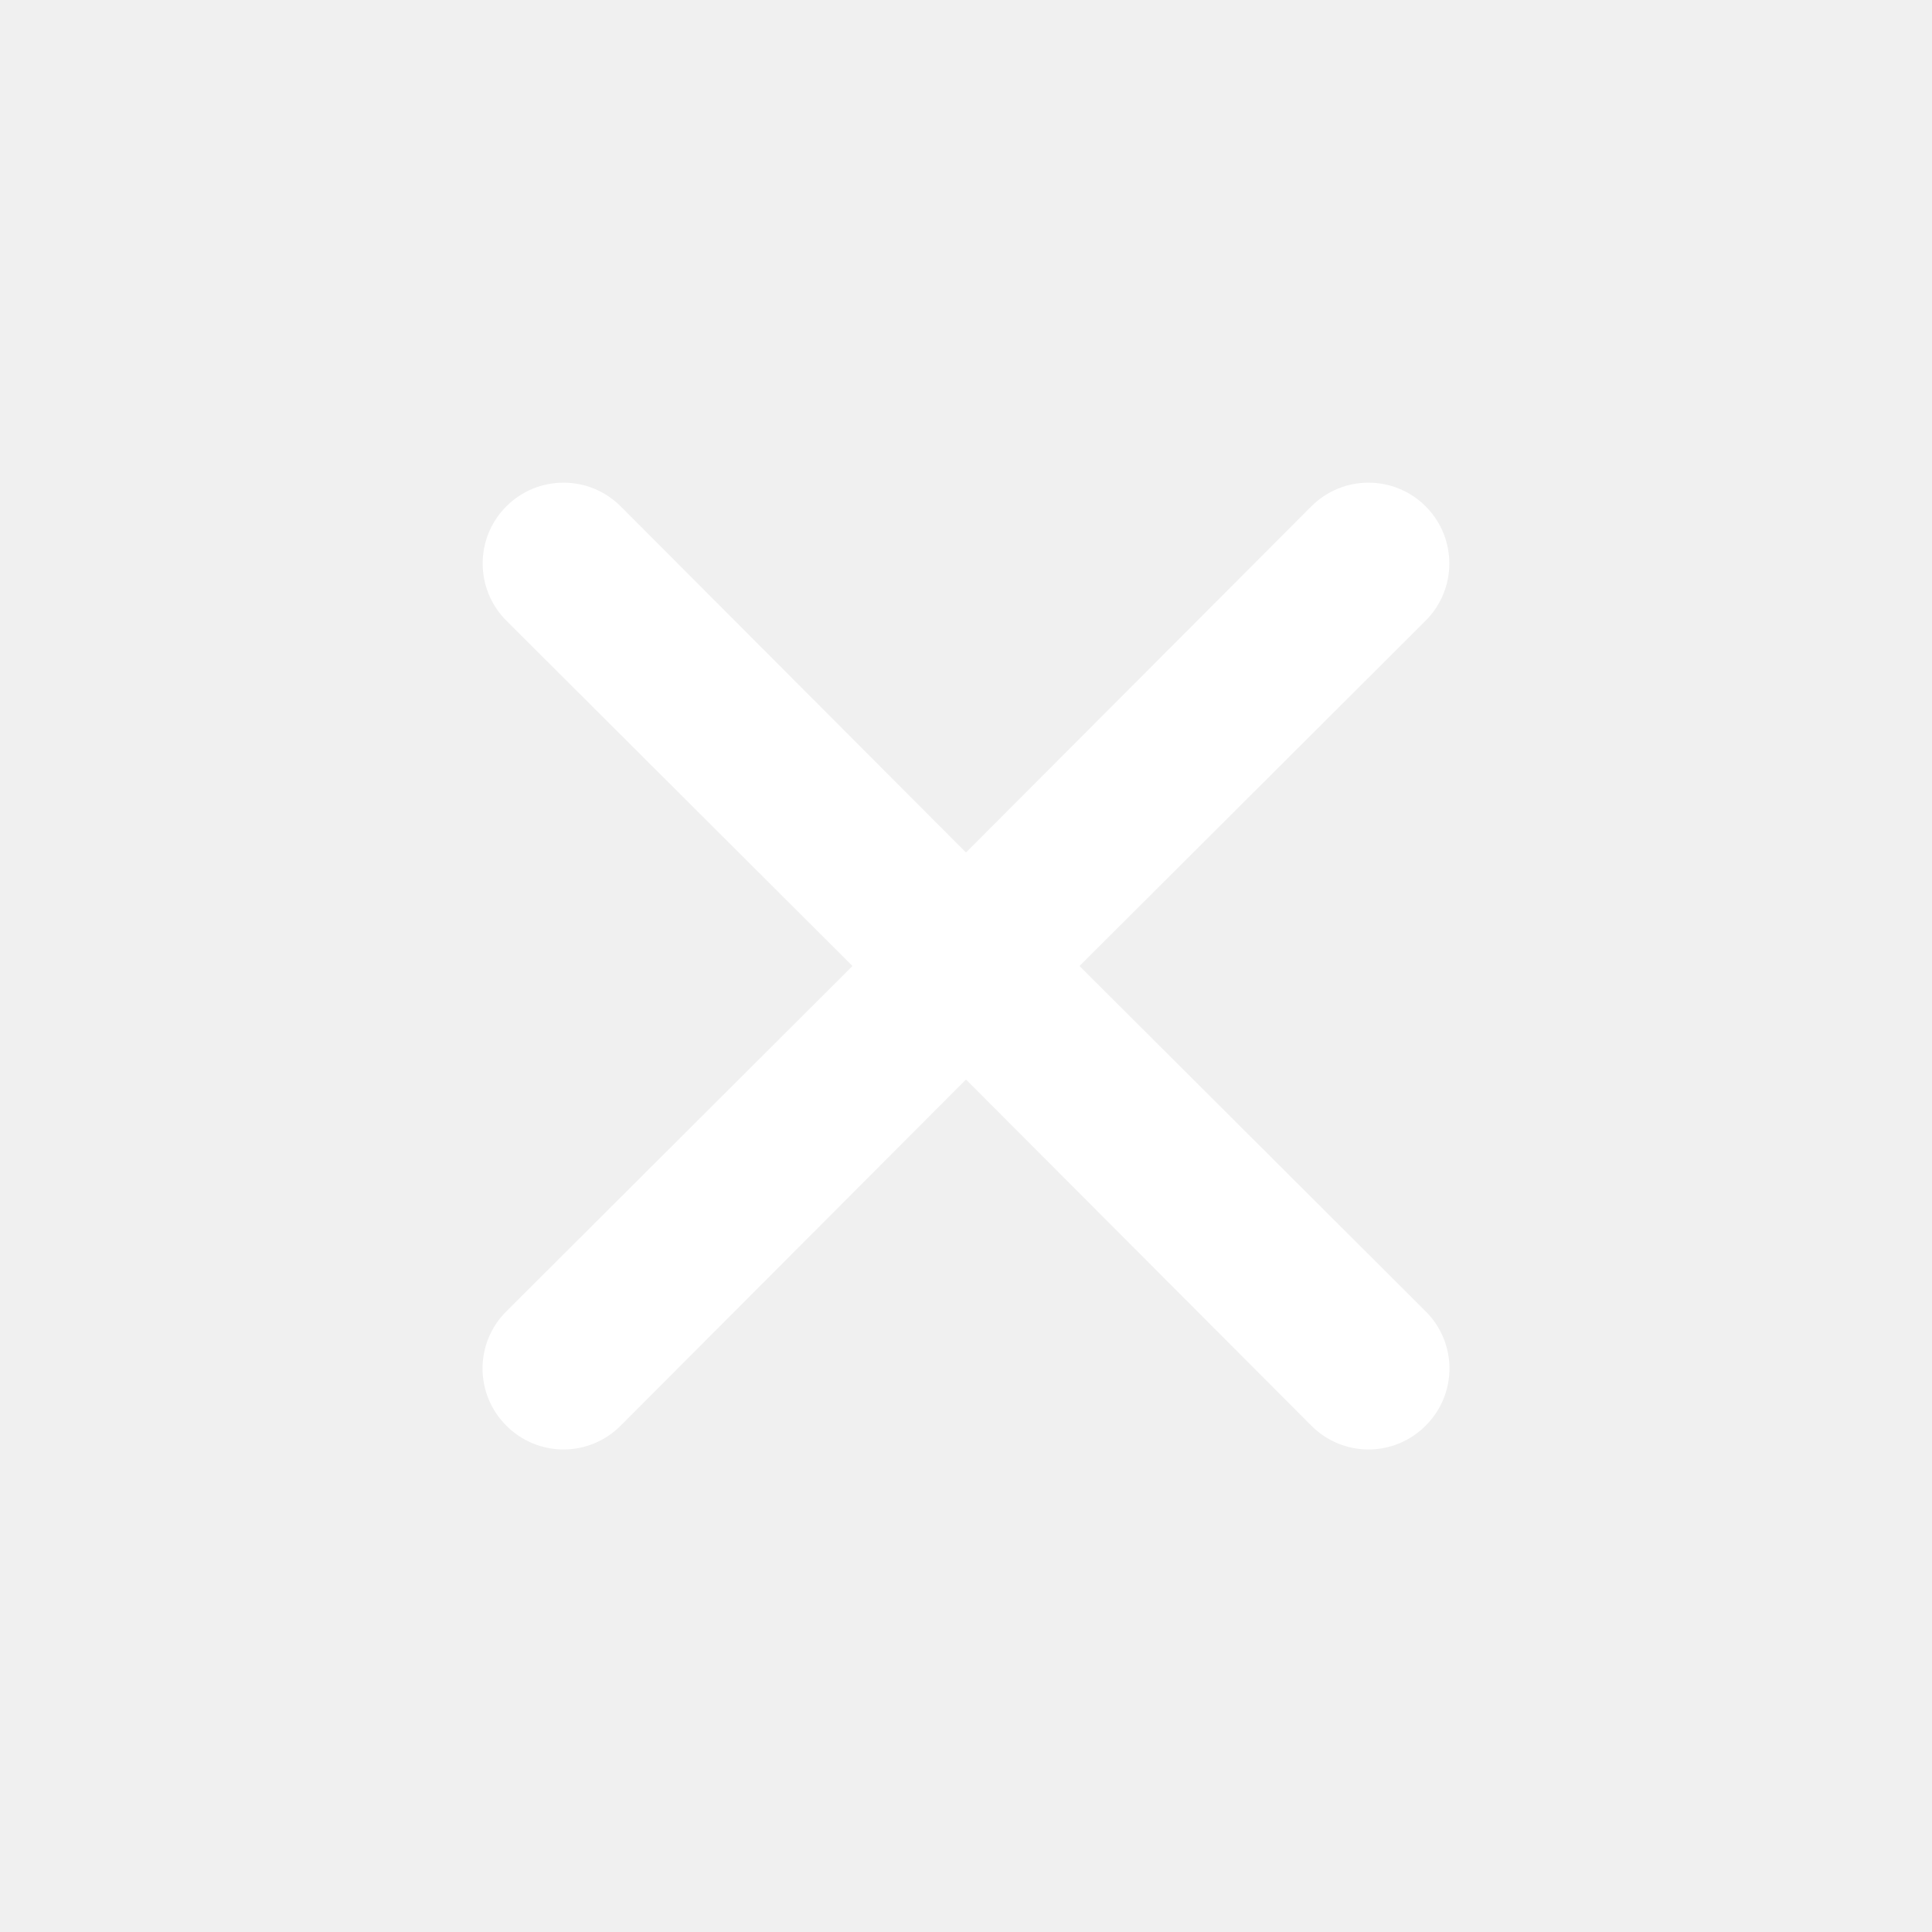
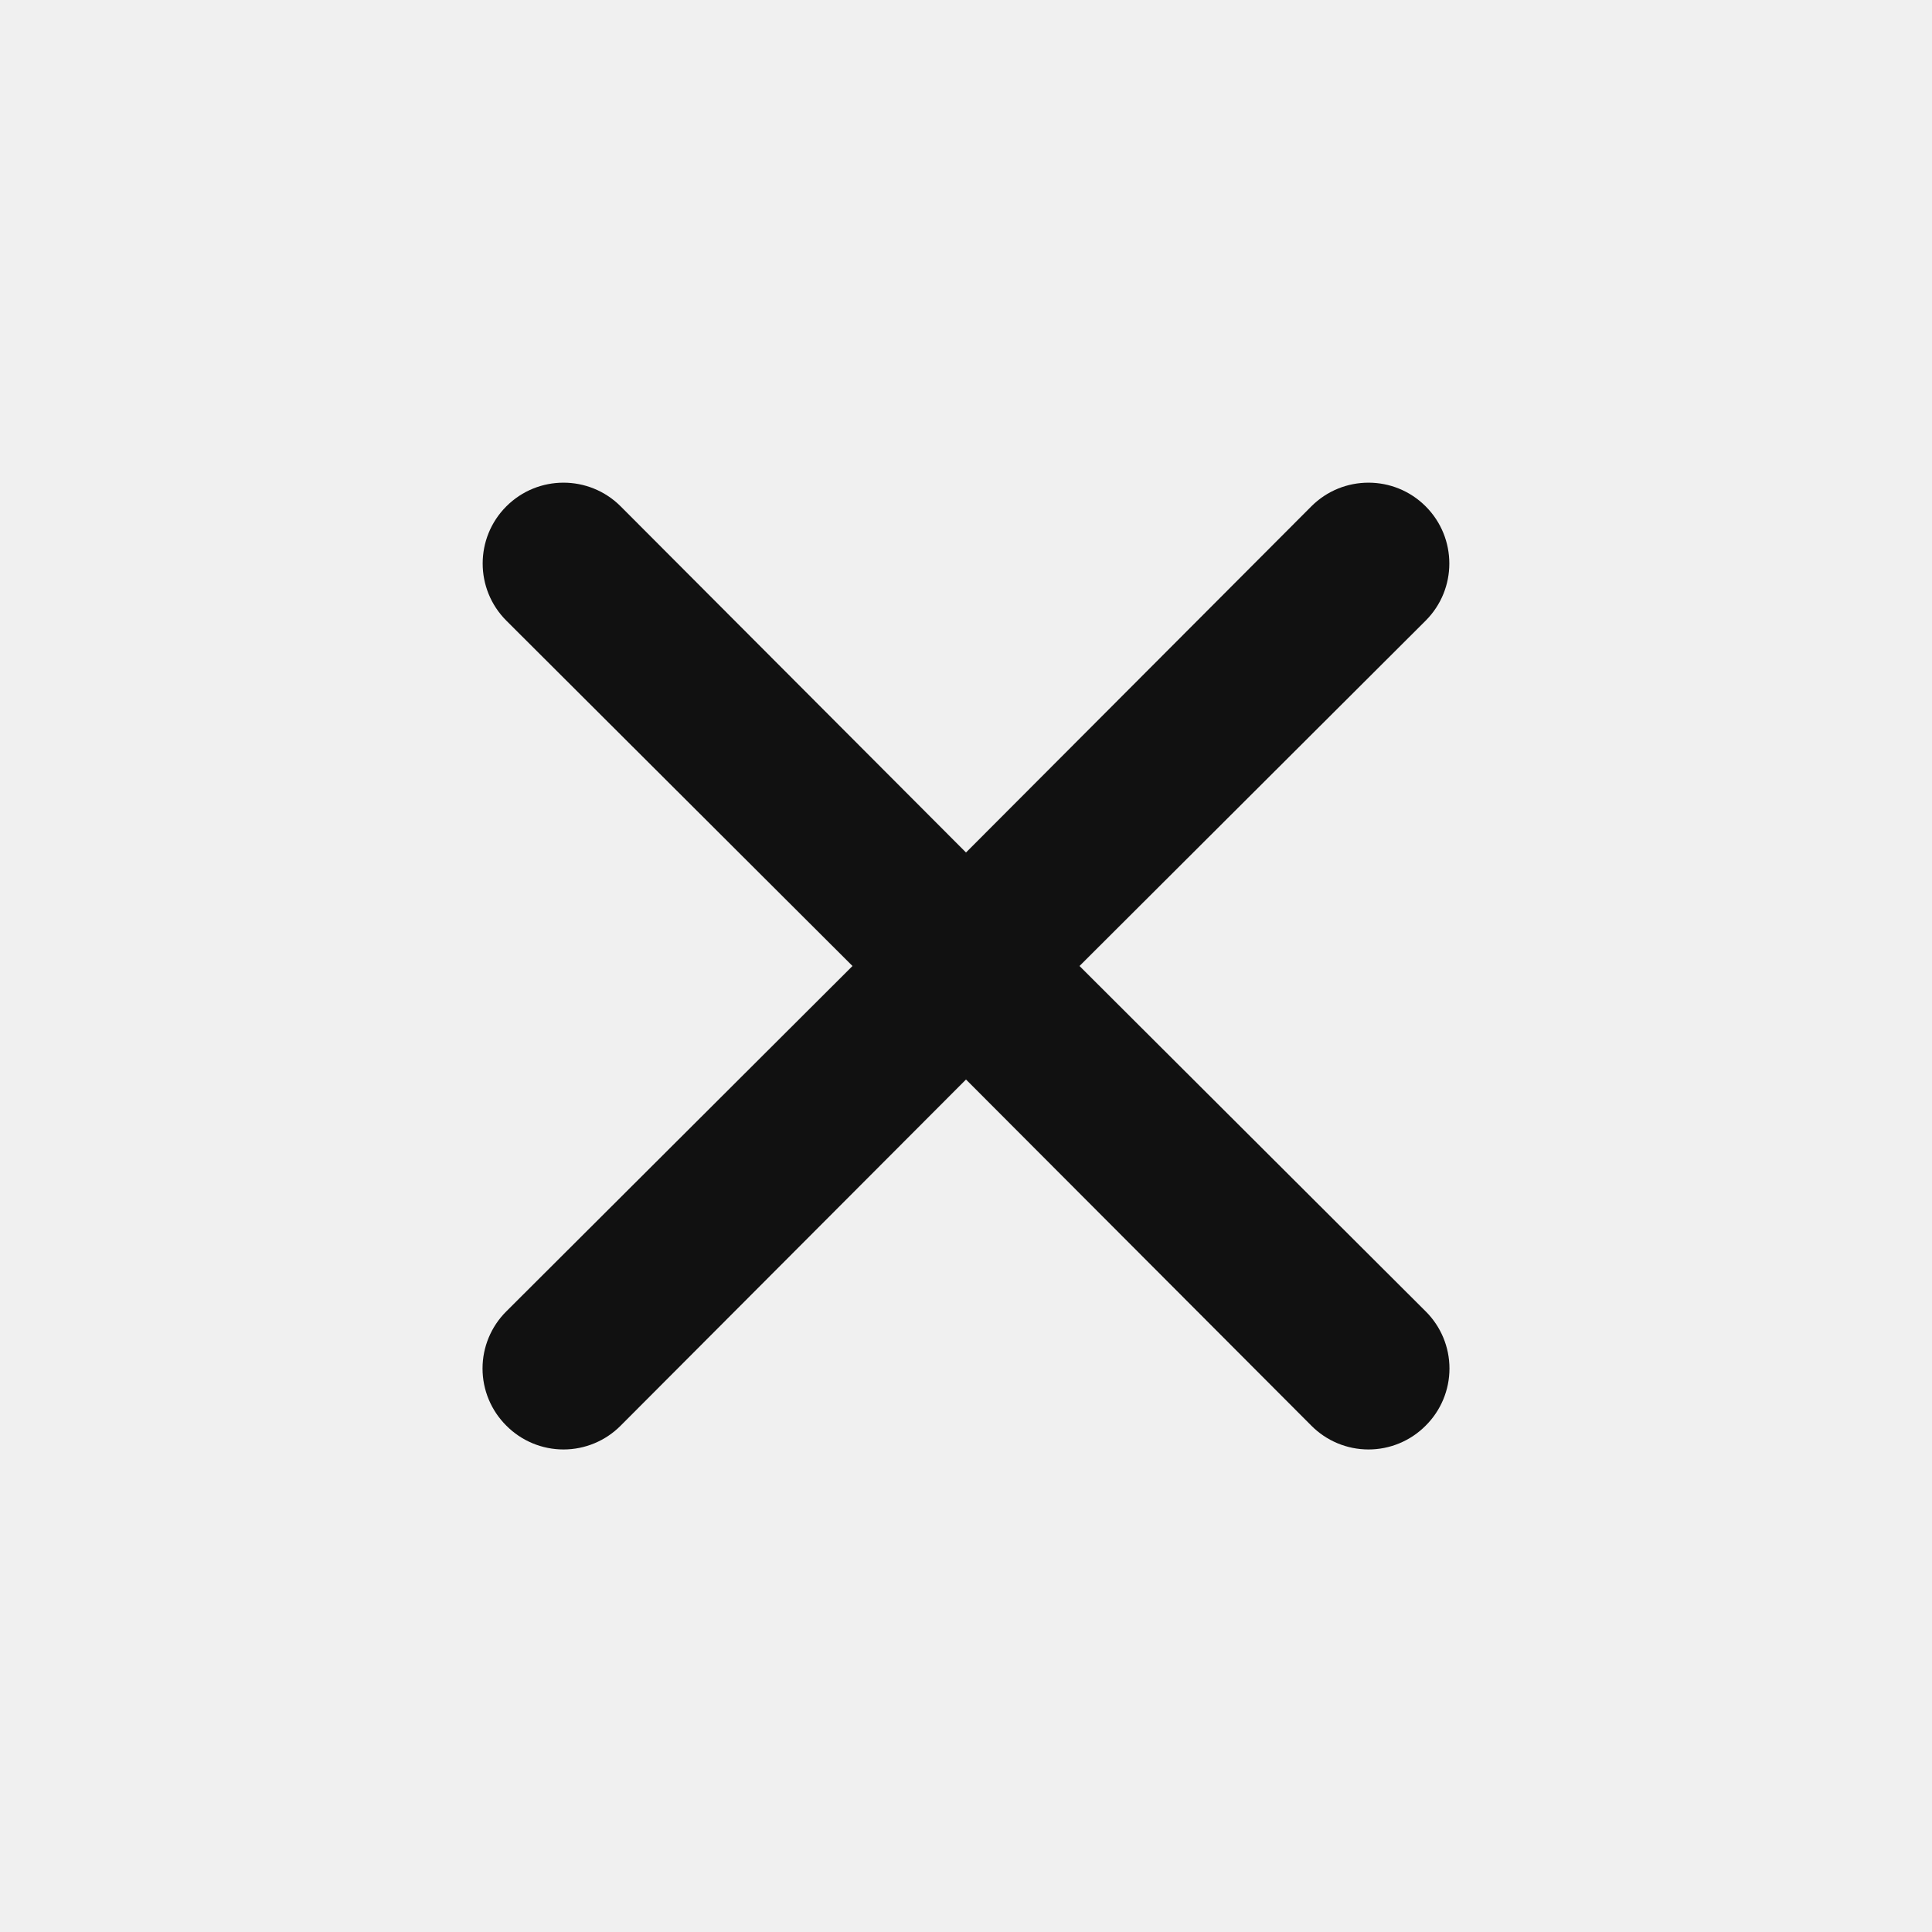
<svg xmlns="http://www.w3.org/2000/svg" viewBox="0 0 24 24" version="1.1" id="svg10">
  <defs id="defs14" />
-   <g data-name="Layer 2" id="g8" style="fill:#ffffff">
-     <g data-name="close" id="g6" style="fill:#ffffff">
-       <rect width="24" height="24" transform="rotate(180 12 12)" opacity="0" id="rect2" style="fill:#ffffff" />
-       <path d="M13.41 12l4.3-4.29a1 1 0 1 0-1.42-1.42L12 10.59l-4.29-4.3a1 1 0 0 0-1.42 1.42l4.3 4.29-4.3 4.29a1 1 0 0 0 0 1.42 1 1 0 0 0 1.42 0l4.29-4.3 4.29 4.3a1 1 0 0 0 1.42 0 1 1 0 0 0 0-1.42z" id="path4" style="fill:#ffffff" />
+   <g data-name="Layer 2" id="g8" style="fill:#111111;opacity:1;fill-opacity:1">
+     <g data-name="close" id="g6" style="fill:#111111;fill-opacity:1">
+       <rect width="24" height="24" transform="rotate(180 12 12)" opacity="0" id="rect2" style="fill:#111111;fill-opacity:1" />
+       <path d="M13.41 12l4.3-4.29a1 1 0 1 0-1.42-1.42L12 10.59l-4.29-4.3a1 1 0 0 0-1.42 1.42l4.3 4.29-4.3 4.29a1 1 0 0 0 0 1.42 1 1 0 0 0 1.42 0l4.29-4.3 4.29 4.3a1 1 0 0 0 1.42 0 1 1 0 0 0 0-1.42z" id="path4" style="fill:#111111;fill-opacity:1" />
    </g>
  </g>
</svg>
